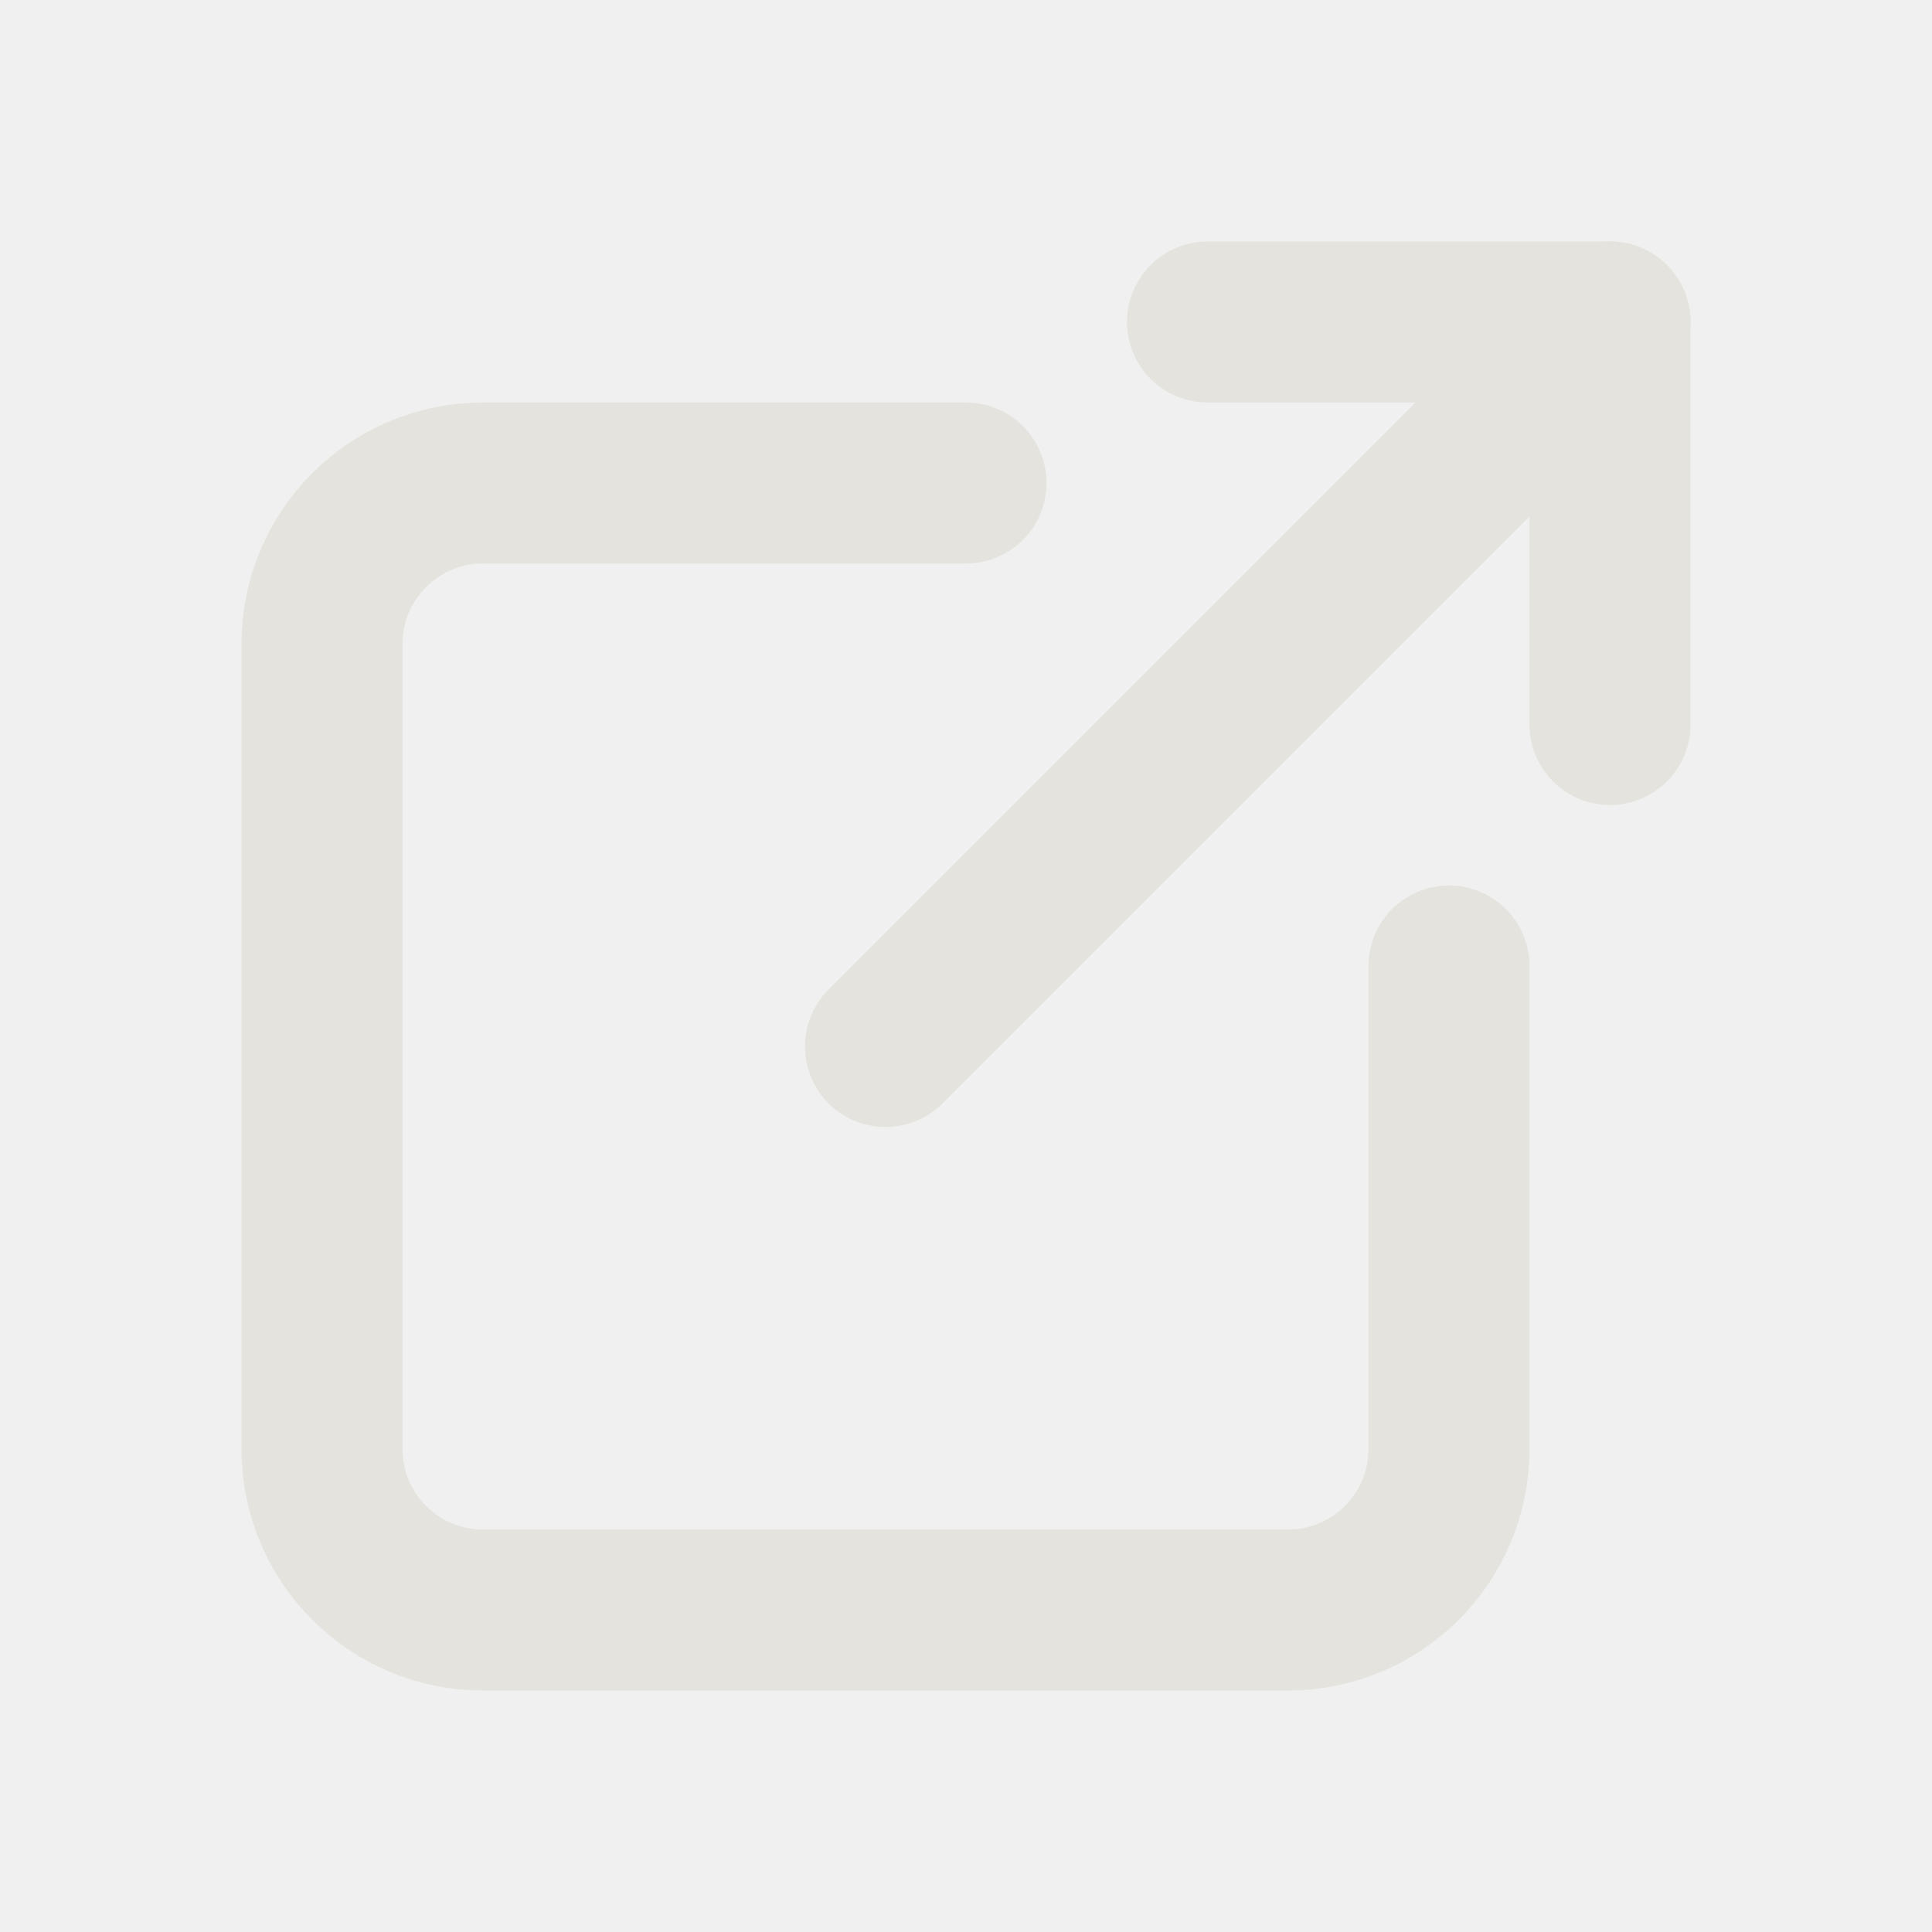
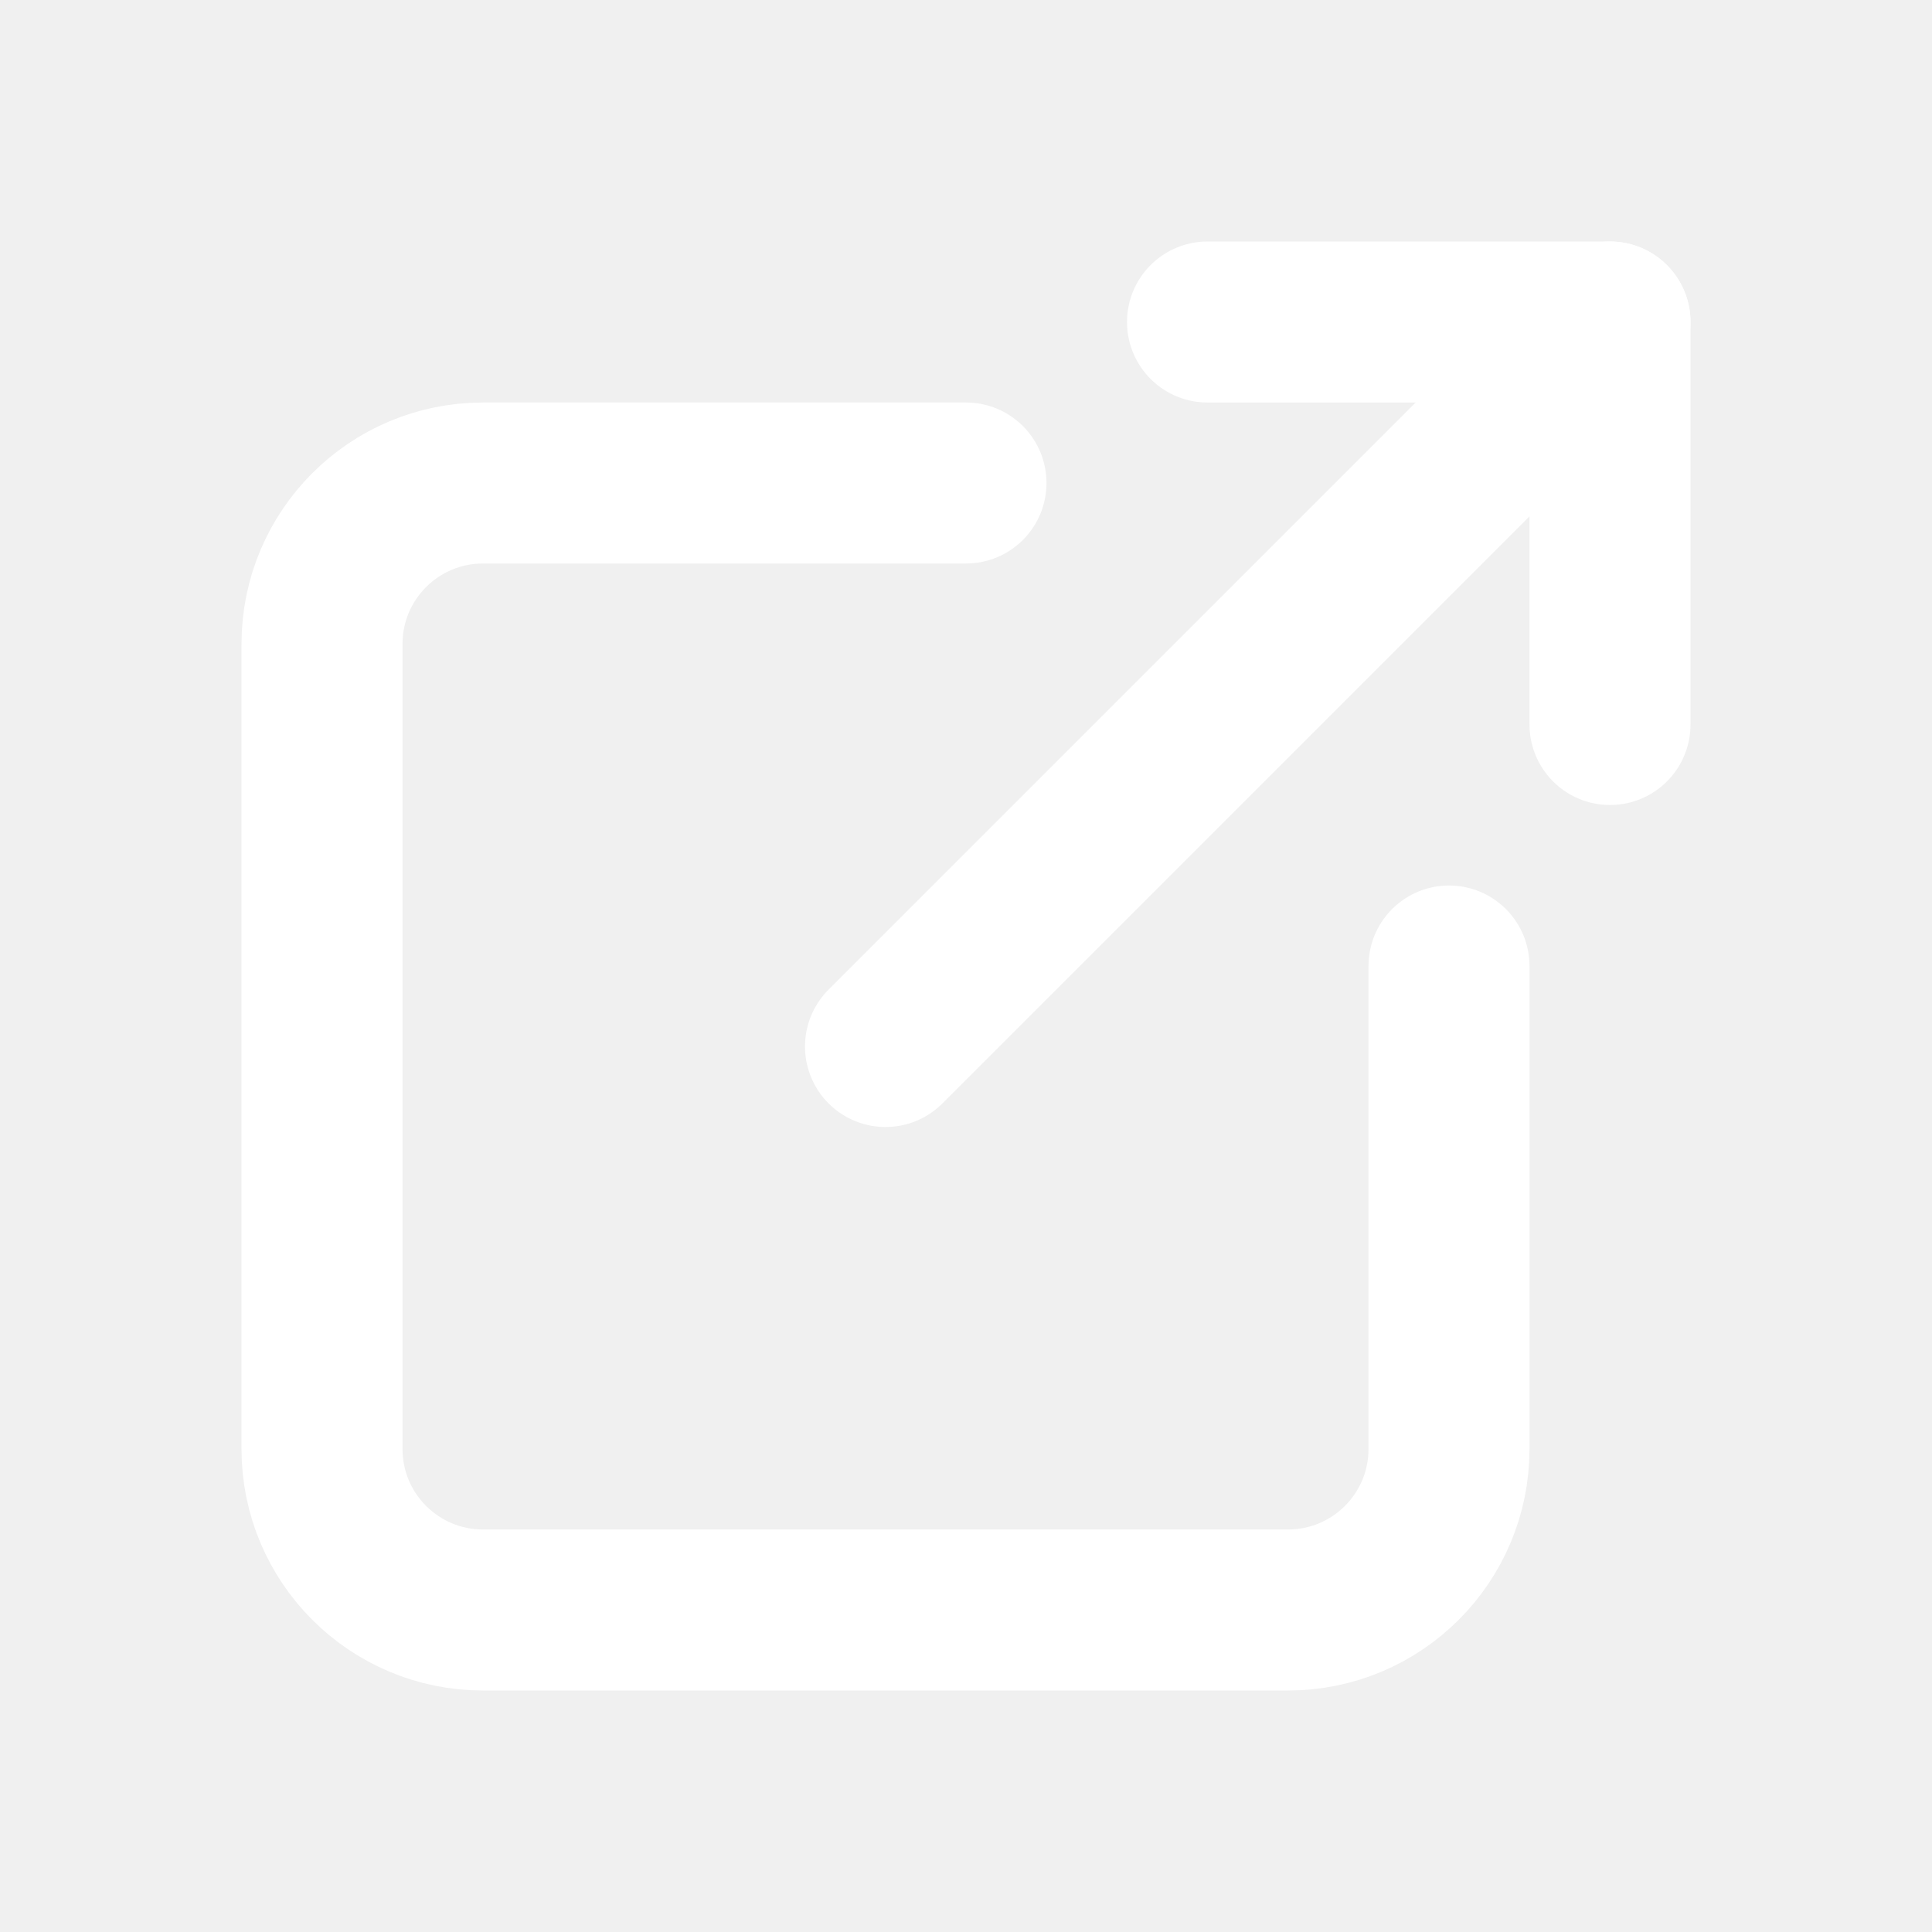
- <svg xmlns="http://www.w3.org/2000/svg" width="12" height="12" viewBox="0 0 24 24" stroke-width="2" stroke="#e4e3dd" fill="none" stroke-linecap="round" stroke-linejoin="round">
+ <svg xmlns="http://www.w3.org/2000/svg" width="12" height="12" viewBox="0 0 24 24" stroke-width="2" stroke="#fff" fill="none" stroke-linecap="round" stroke-linejoin="round">
  <path stroke="none" d="M0 0h24v24H0z" fill="none" />
  <path d="M12 6h-6a2 2 0 0 0 -2 2v10a2 2 0 0 0 2 2h10a2 2 0 0 0 2 -2v-6" />
  <path d="M11 13l9 -9" />
  <path d="M15 4h5v5" />
</svg>
